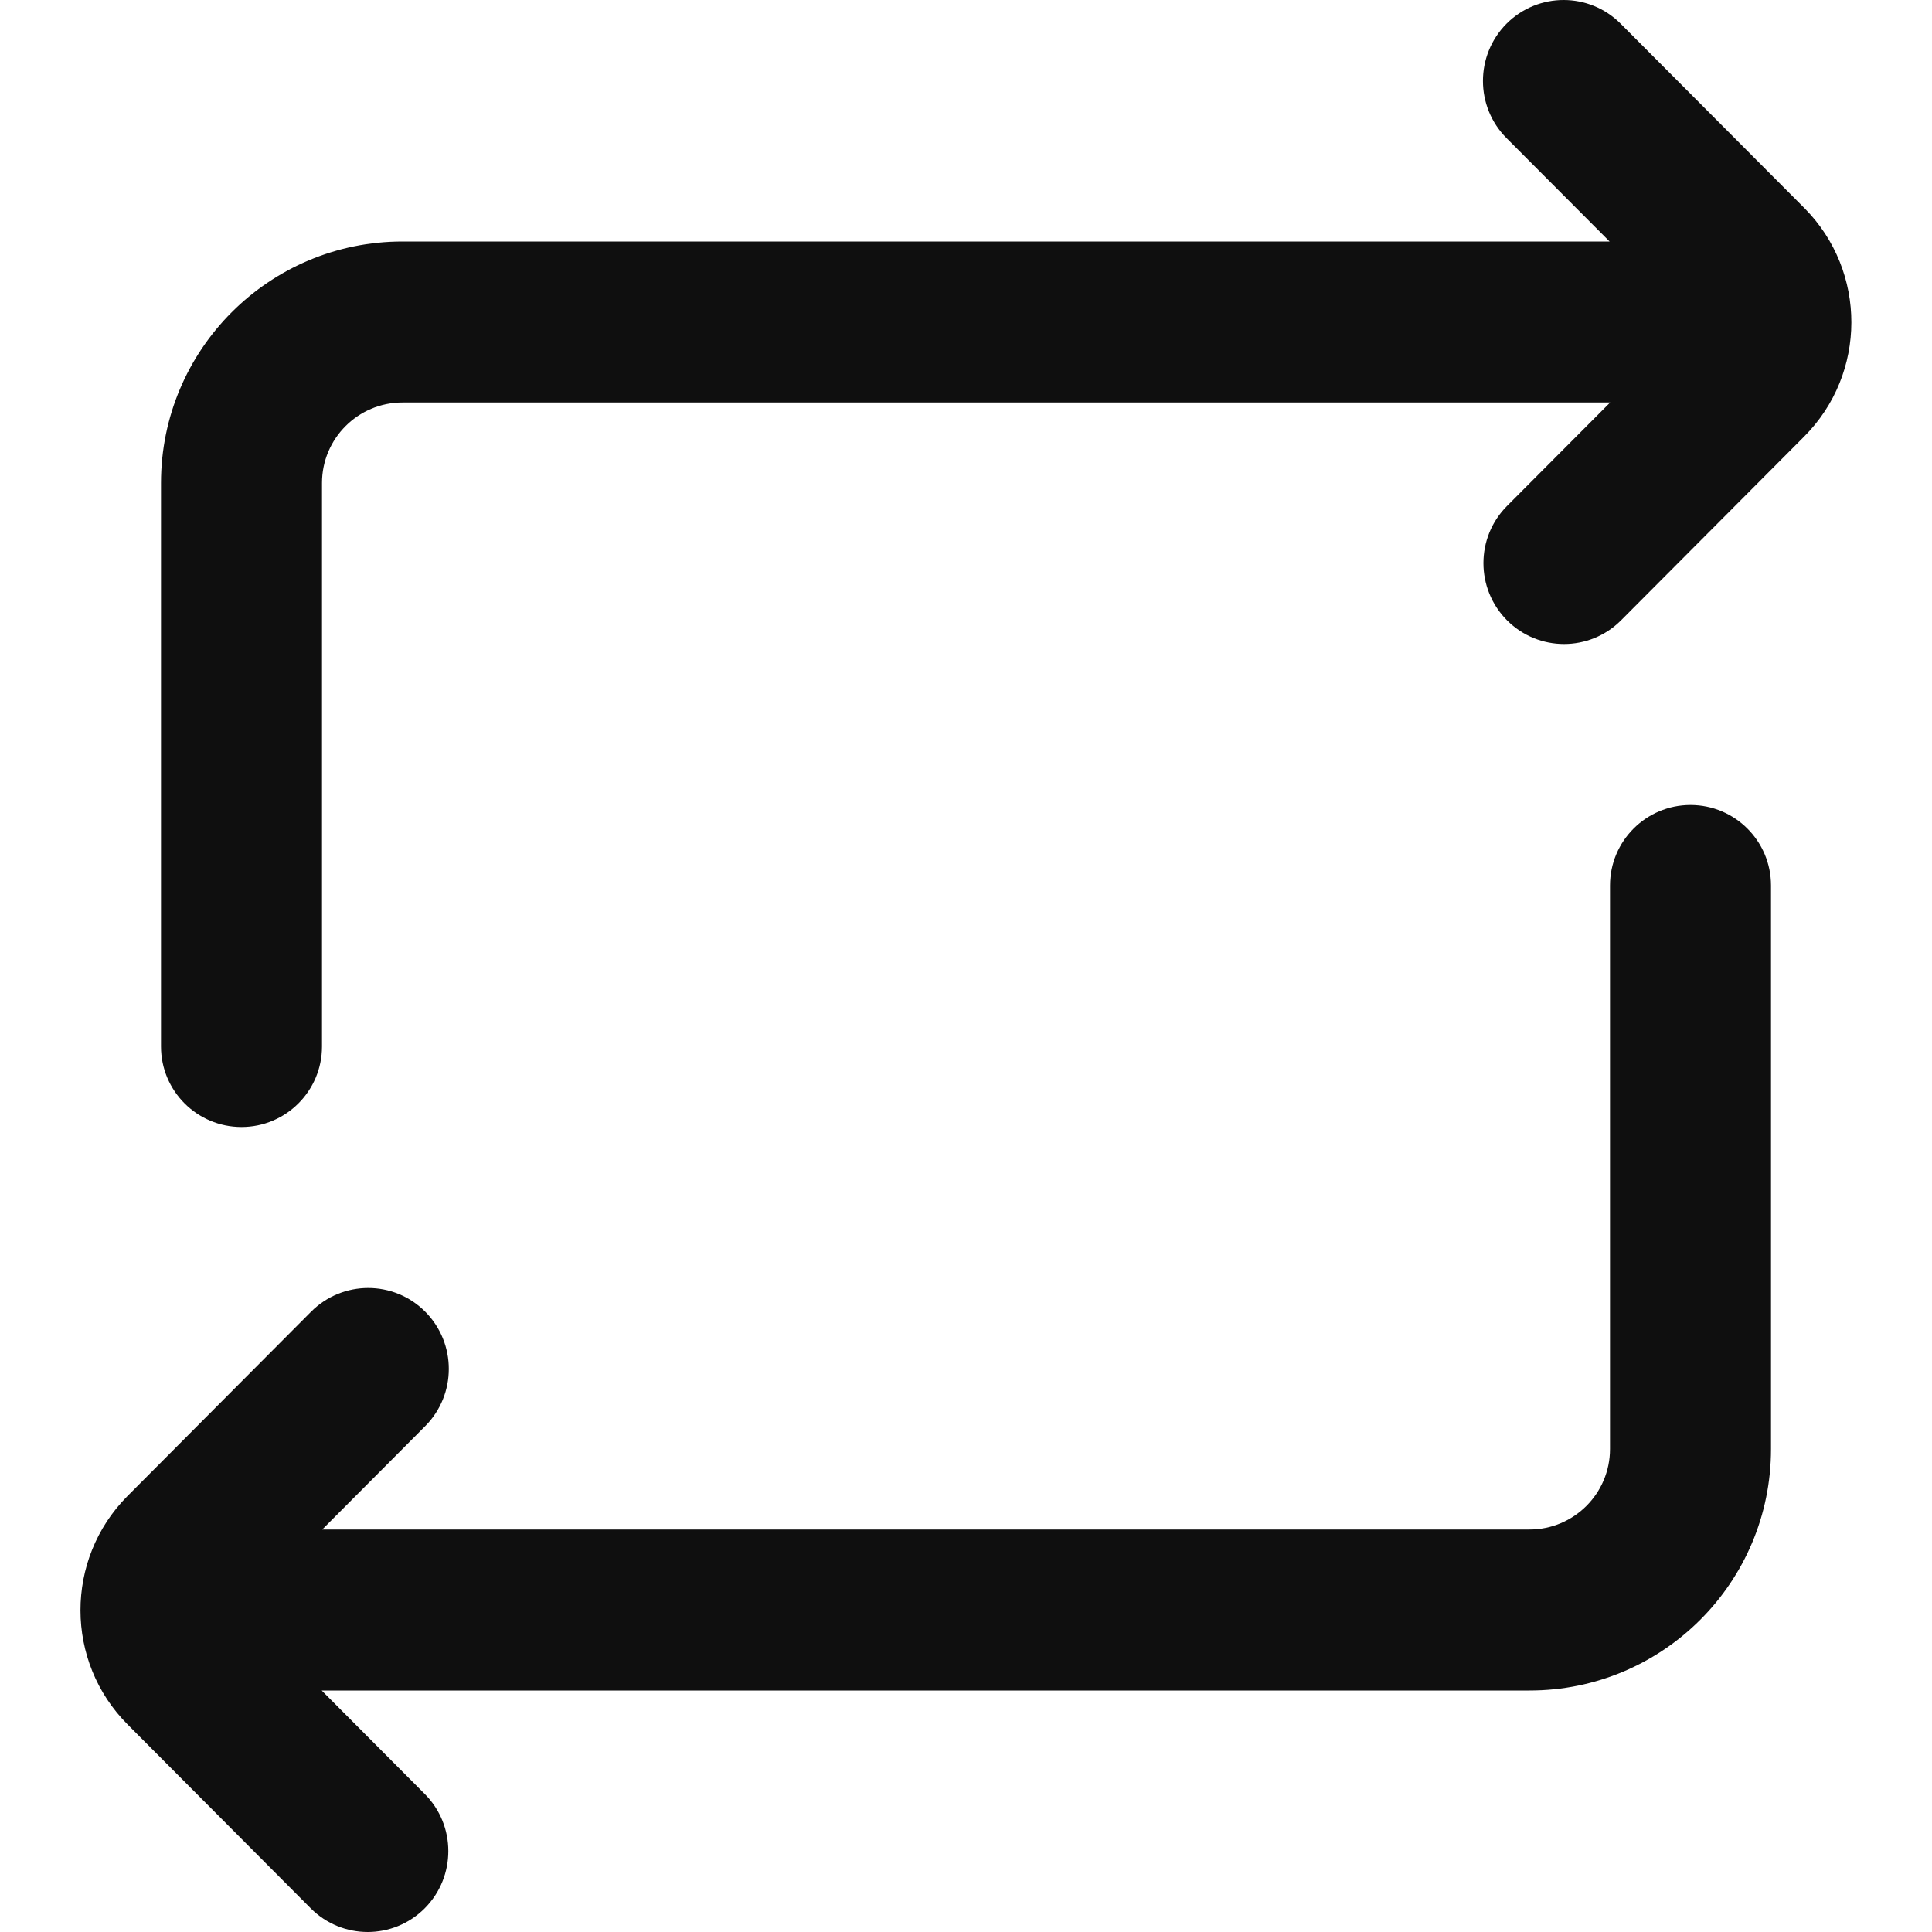
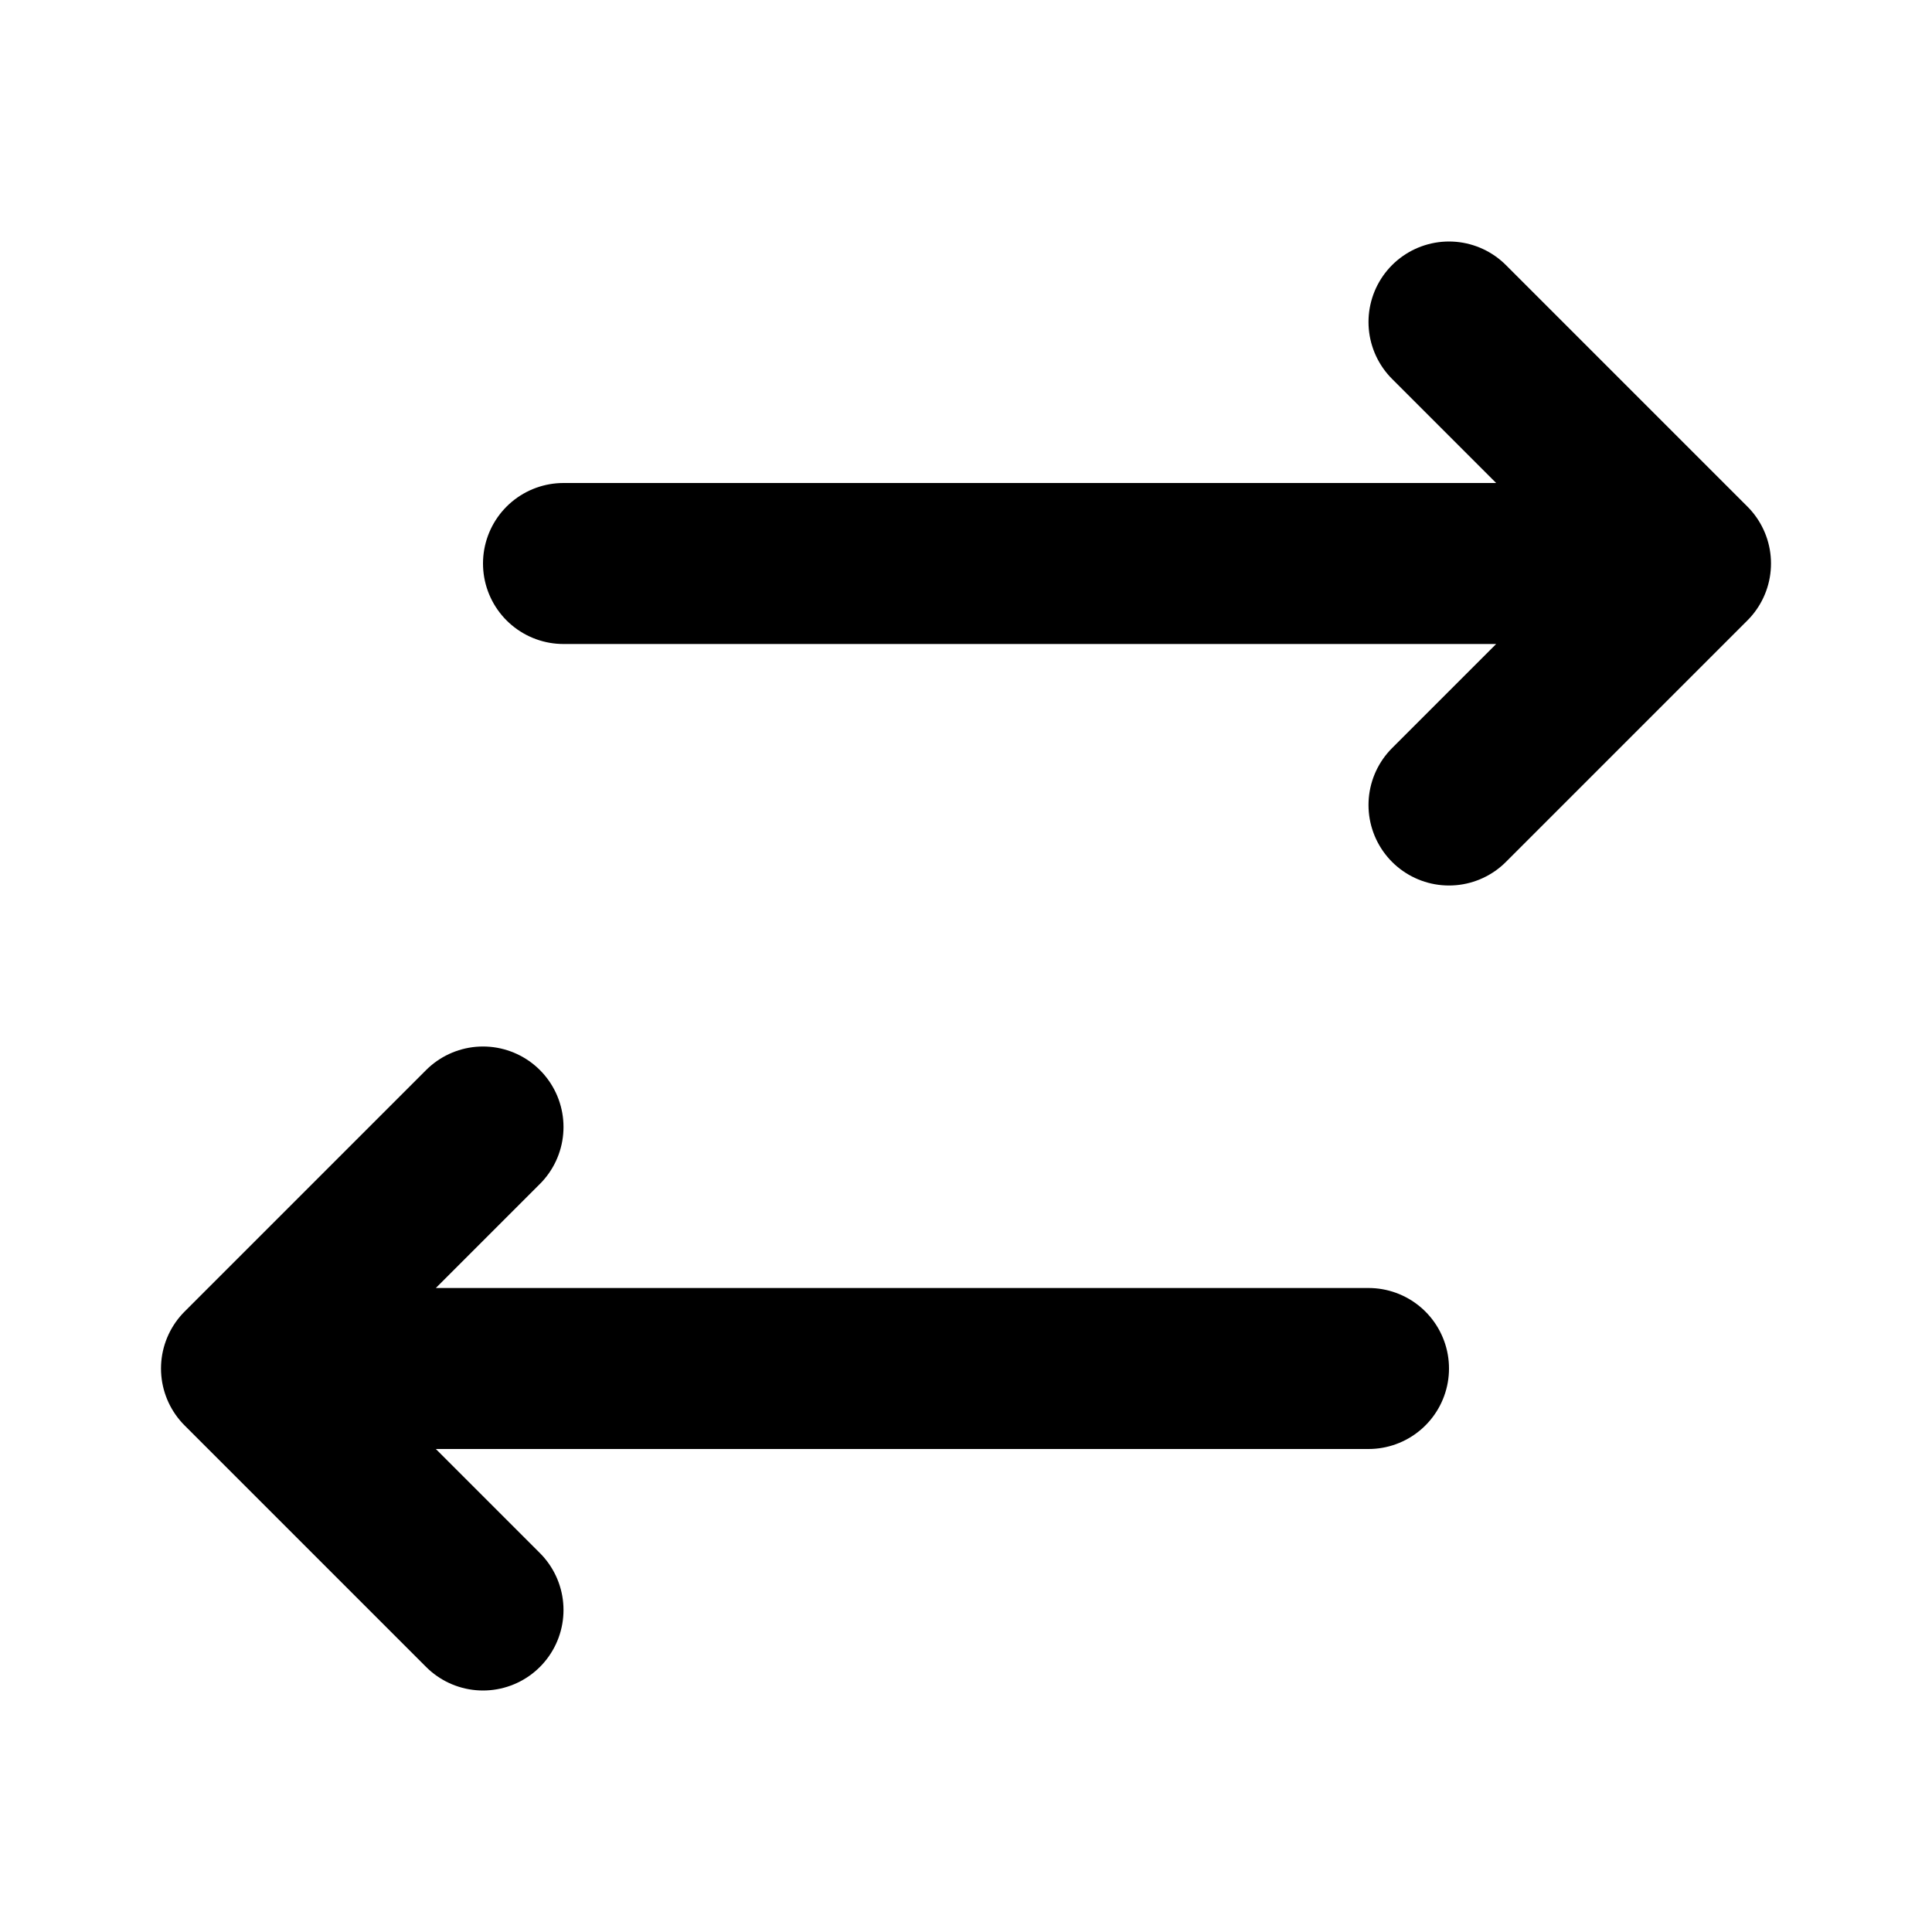
<svg xmlns="http://www.w3.org/2000/svg" width="800px" height="800px" viewBox="0 0 24 24" fill="none">
-   <path d="M18.715 1.716C18.324 1.324 18.324 0.687 18.715 0.294C19.107 -0.098 19.741 -0.098 20.132 0.294L22.404 2.574L22.417 2.587C23.194 3.372 23.192 4.641 22.412 5.423L20.137 7.706C19.746 8.098 19.112 8.098 18.721 7.706C18.33 7.313 18.33 6.677 18.721 6.285L20.002 5L5 5C4.448 5 4 5.448 4 6V13C4 13.552 3.552 14 3 14C2.448 14 2 13.552 2 13V6C2 4.343 3.343 3 5 3H19.995L18.715 1.716Z" fill="#0F0F0F" />
-   <path d="M22 11C22 10.448 21.552 10 21 10C20.448 10 20 10.448 20 11V18C20 18.552 19.552 19 19 19L4.003 19L5.282 17.716C5.673 17.323 5.673 16.687 5.282 16.294C4.891 15.902 4.257 15.902 3.865 16.294L1.594 18.574L1.581 18.587C0.804 19.372 0.806 20.641 1.586 21.423L3.86 23.706C4.251 24.098 4.885 24.098 5.276 23.706C5.667 23.313 5.667 22.677 5.276 22.285L3.996 21L19 21C20.657 21 22 19.657 22 18L22 11Z" fill="#0F0F0F" />
+   <path d="M18 10L21 7M21 7L18 4M21 7H7M6 14L3 17M3 17L6 20M3 17H17" stroke="#000000" stroke-width="2" stroke-linecap="round" stroke-linejoin="round" />
</svg>
